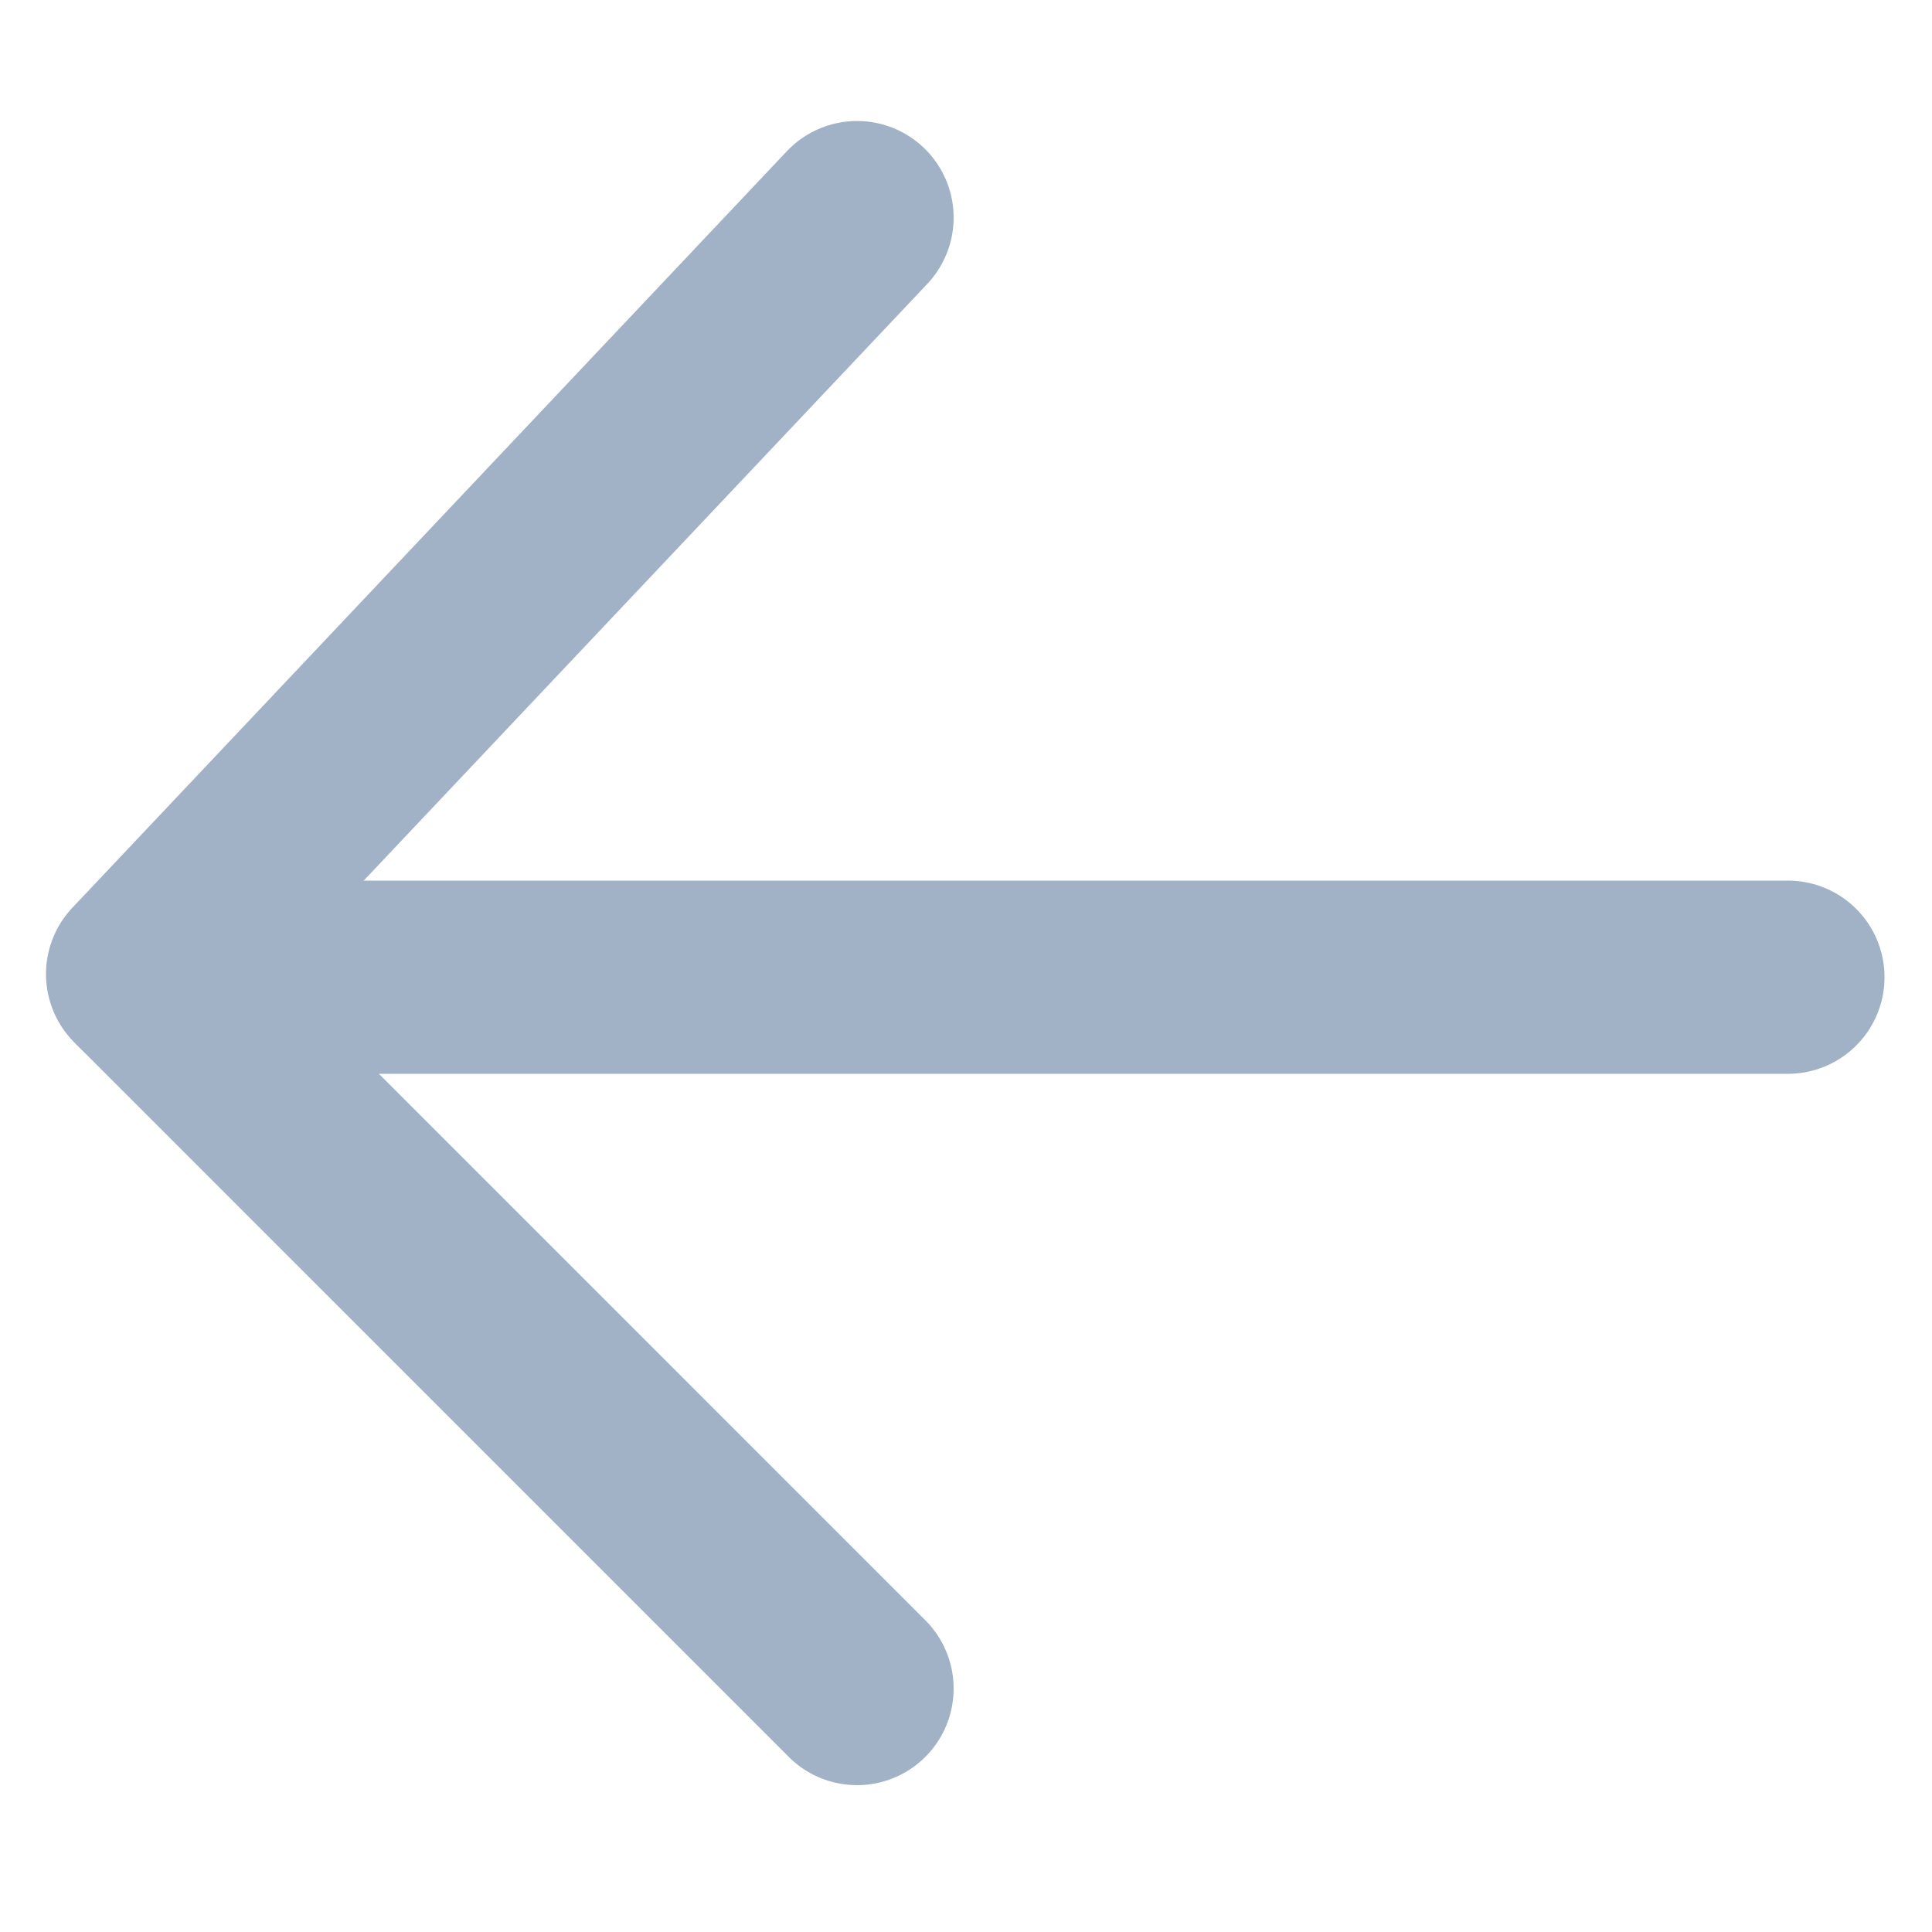
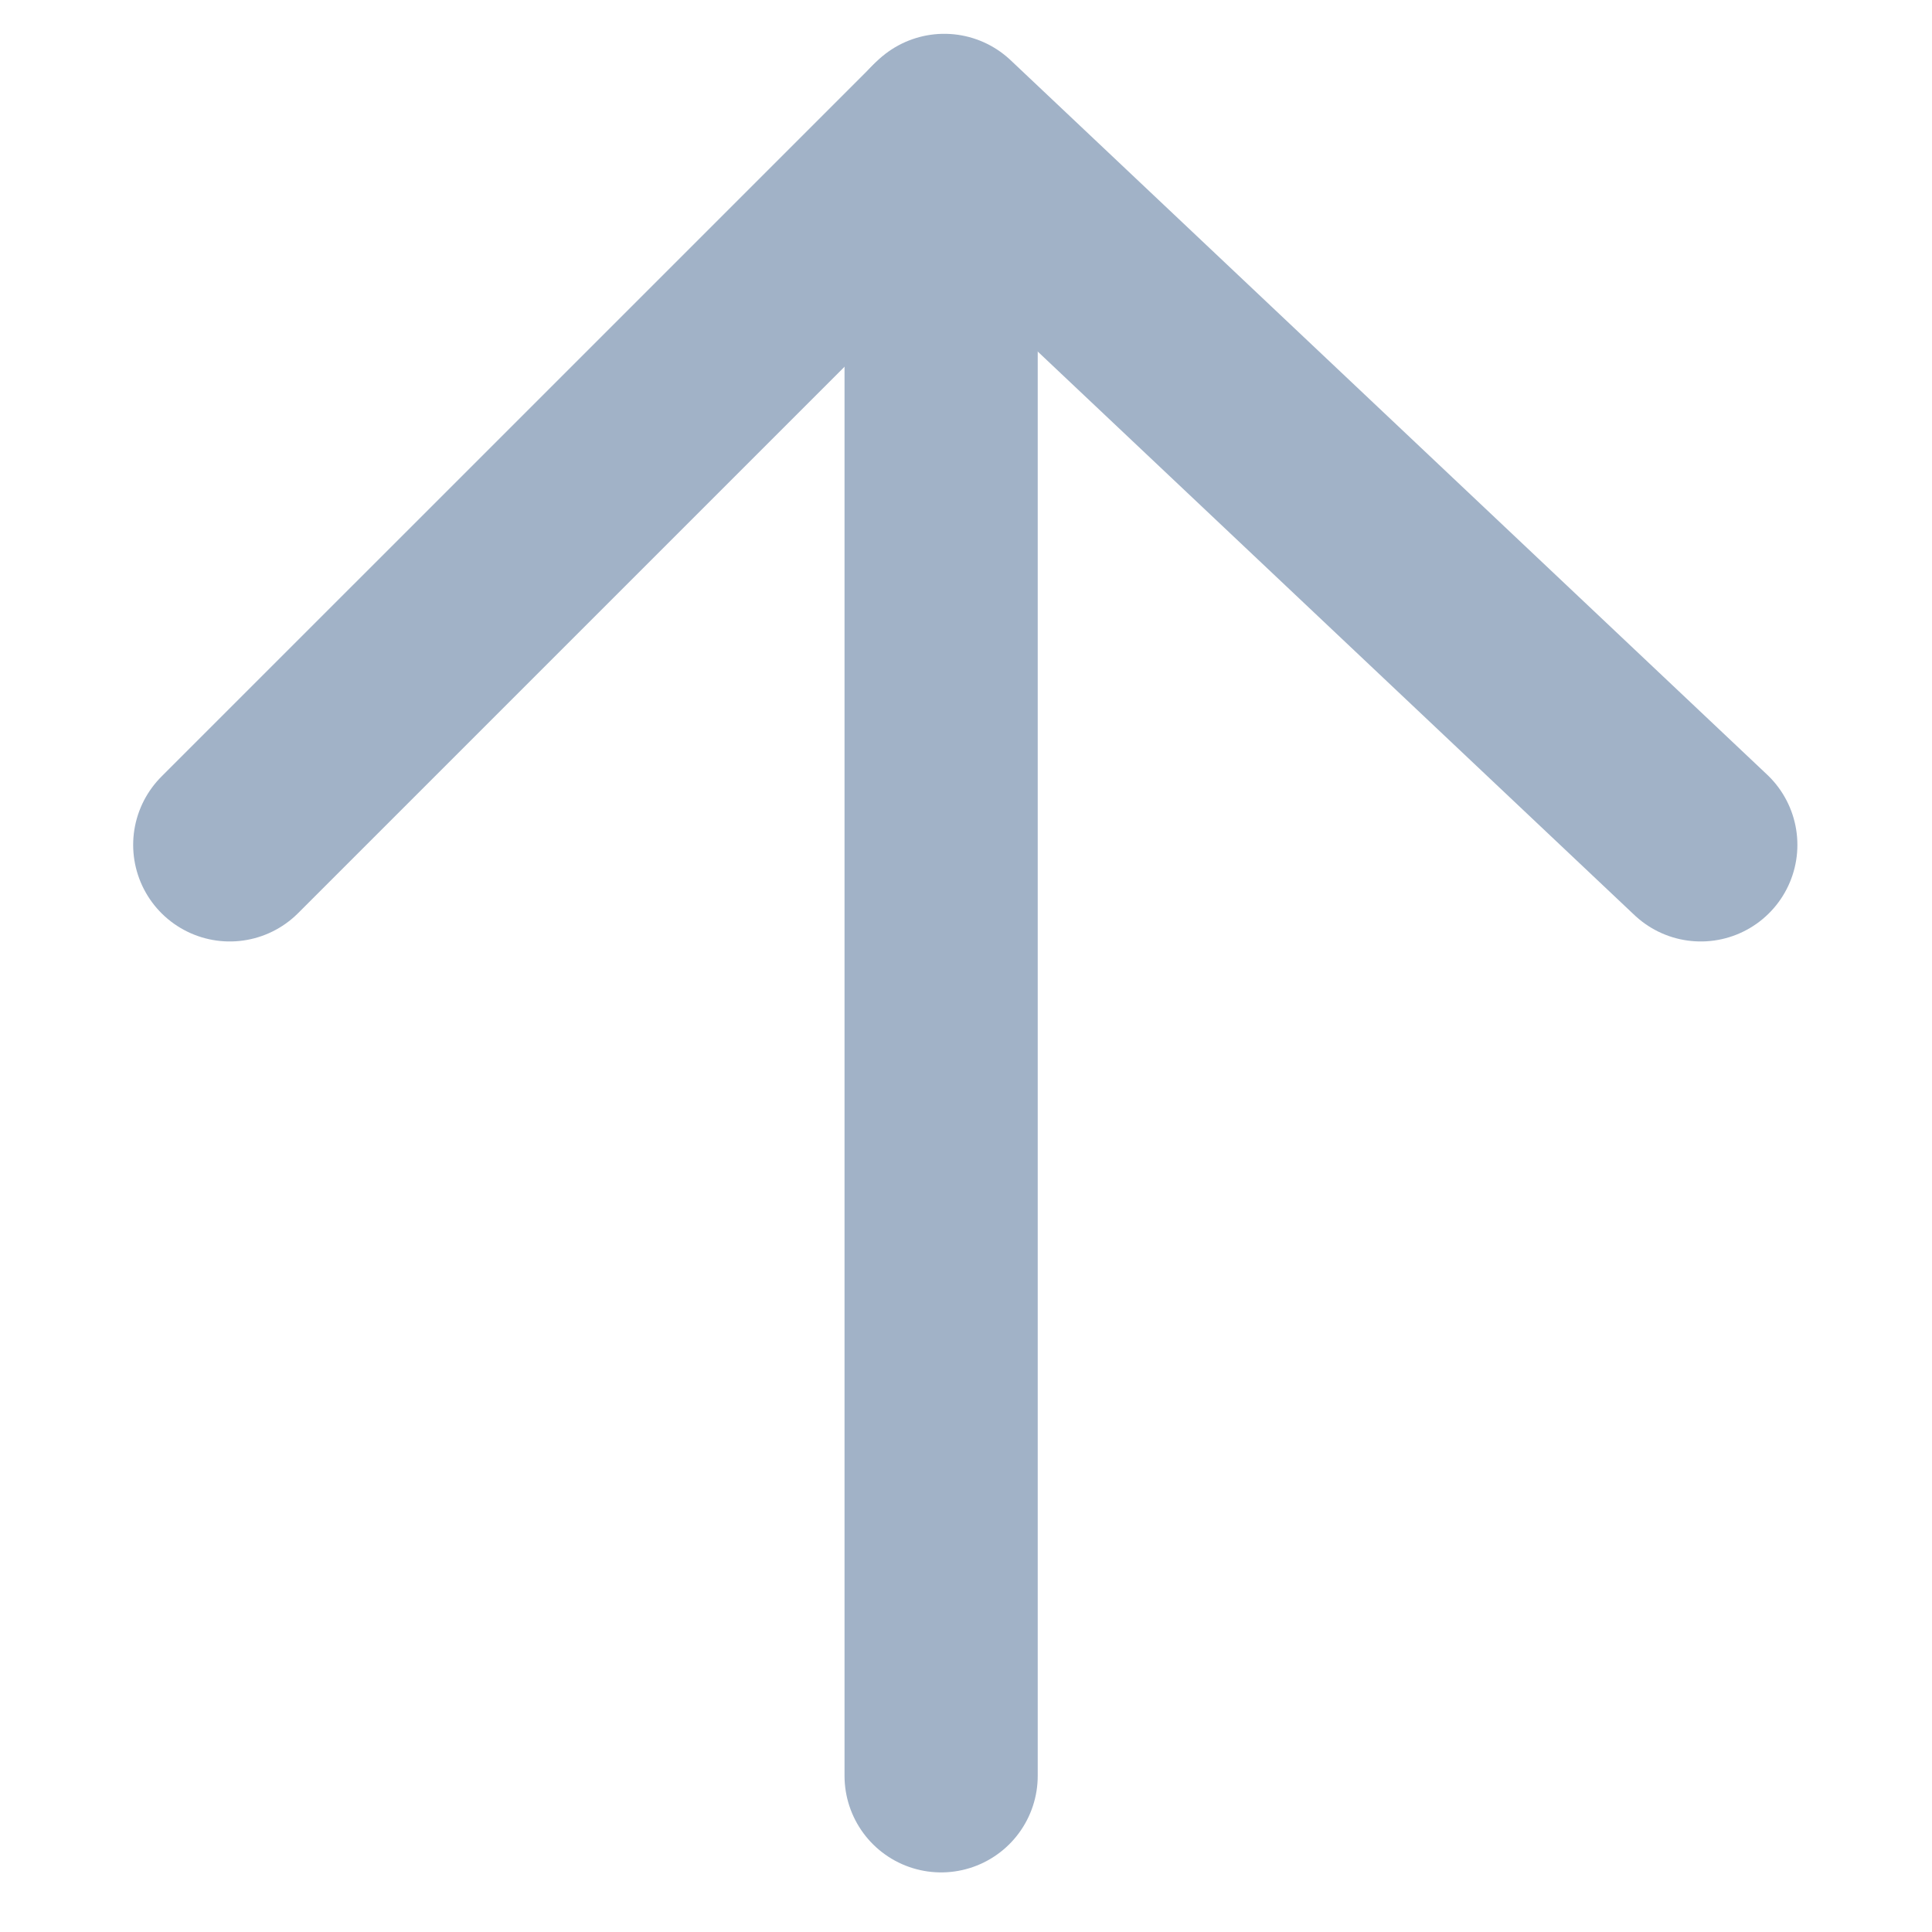
- <svg xmlns="http://www.w3.org/2000/svg" version="1.1" id="Layer_1" x="0px" y="0px" width="40px" height="40px" viewBox="0 0 40 40" style="enable-background:new 0 0 40 40;" xml:space="preserve">
-   <line style="fill:none;stroke:#A1B2C7;stroke-width:4;stroke-linecap:round;stroke-miterlimit:10;" x1="3.017" y1="20.232" x2="37.017" y2="20.232" />
-   <polyline style="fill:none;stroke:#A1B2C7;stroke-width:4;stroke-linecap:round;stroke-linejoin:round;stroke-miterlimit:10;" points="  17.744,34.96 2.952,20.167 17.744,4.505 " />
+ <svg xmlns="http://www.w3.org/2000/svg" version="1.1" id="Layer_1" x="0px" y="0px" width="40px" height="40px" viewBox="0 0 40 40" enable-background="new 0 0 40 40" xml:space="preserve">
+   <line fill="none" stroke="#A1B2C7" stroke-width="4" stroke-linecap="round" stroke-miterlimit="10" x1="19.485" y1="2.765" x2="19.485" y2="36.766" />
+   <polyline fill="none" stroke="#A1B2C7" stroke-width="4" stroke-linecap="round" stroke-linejoin="round" stroke-miterlimit="10" points="  4.757,17.492 19.55,2.7 35.213,17.492 " />
</svg>
